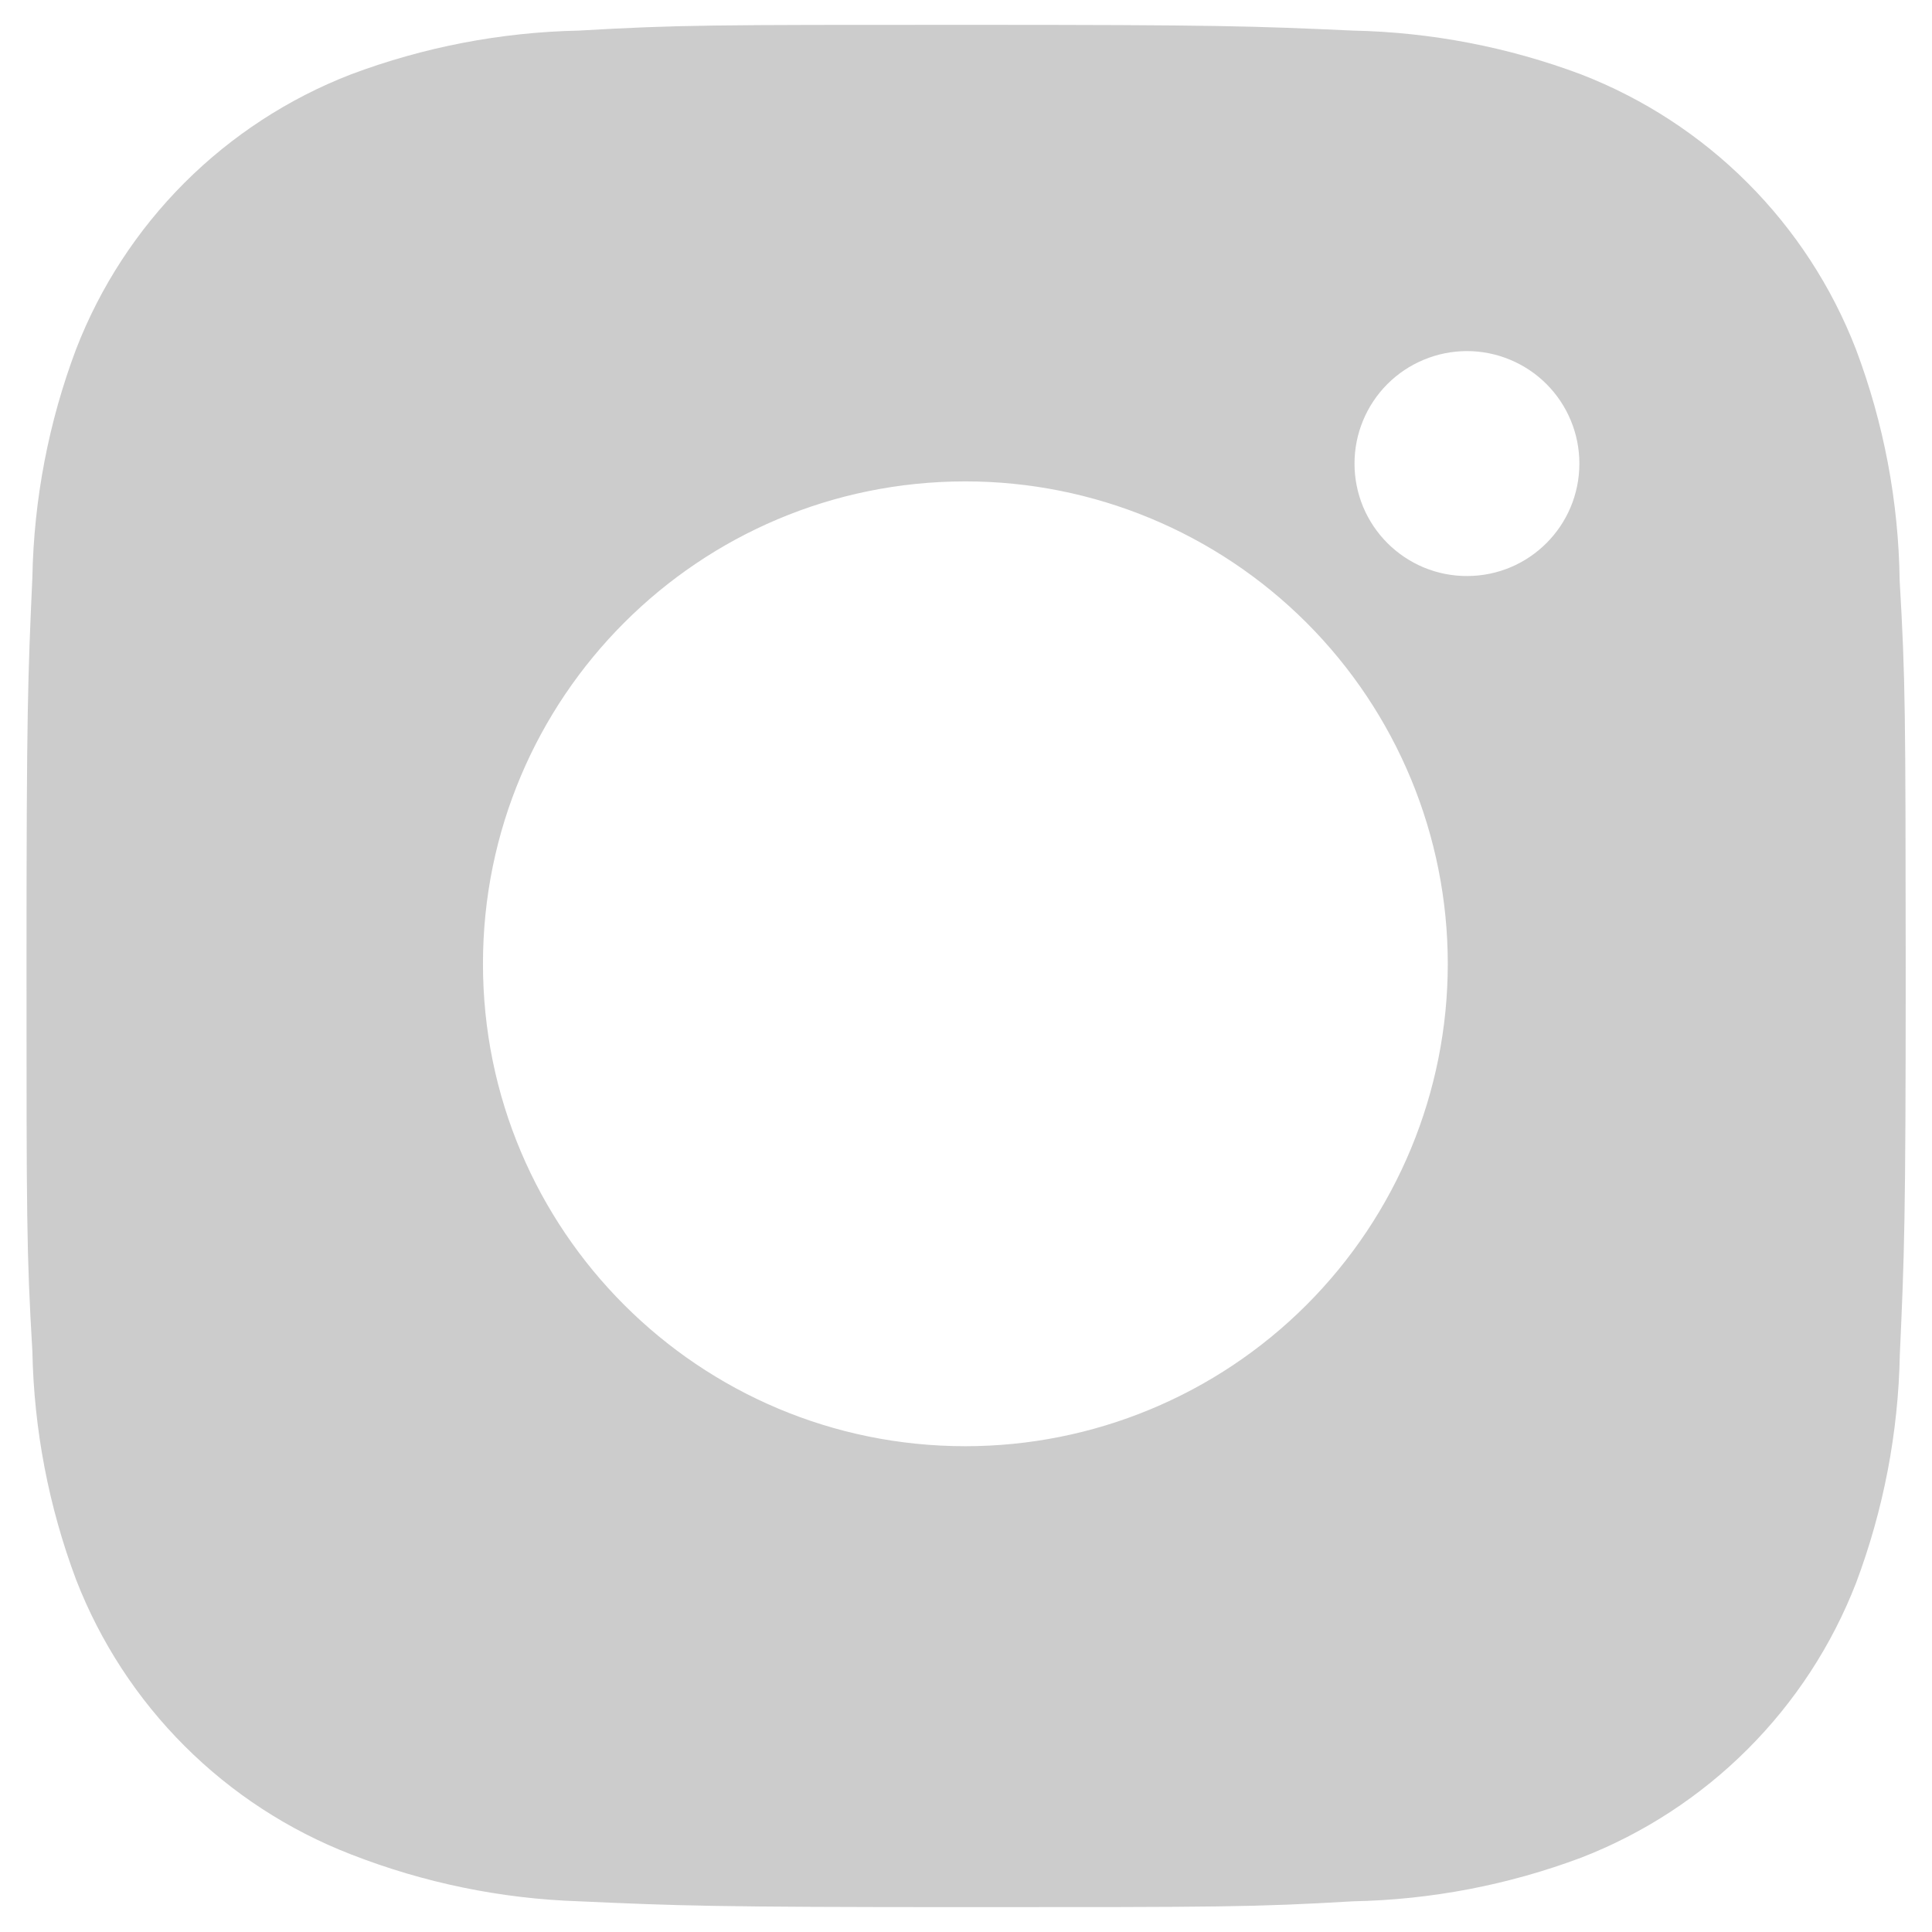
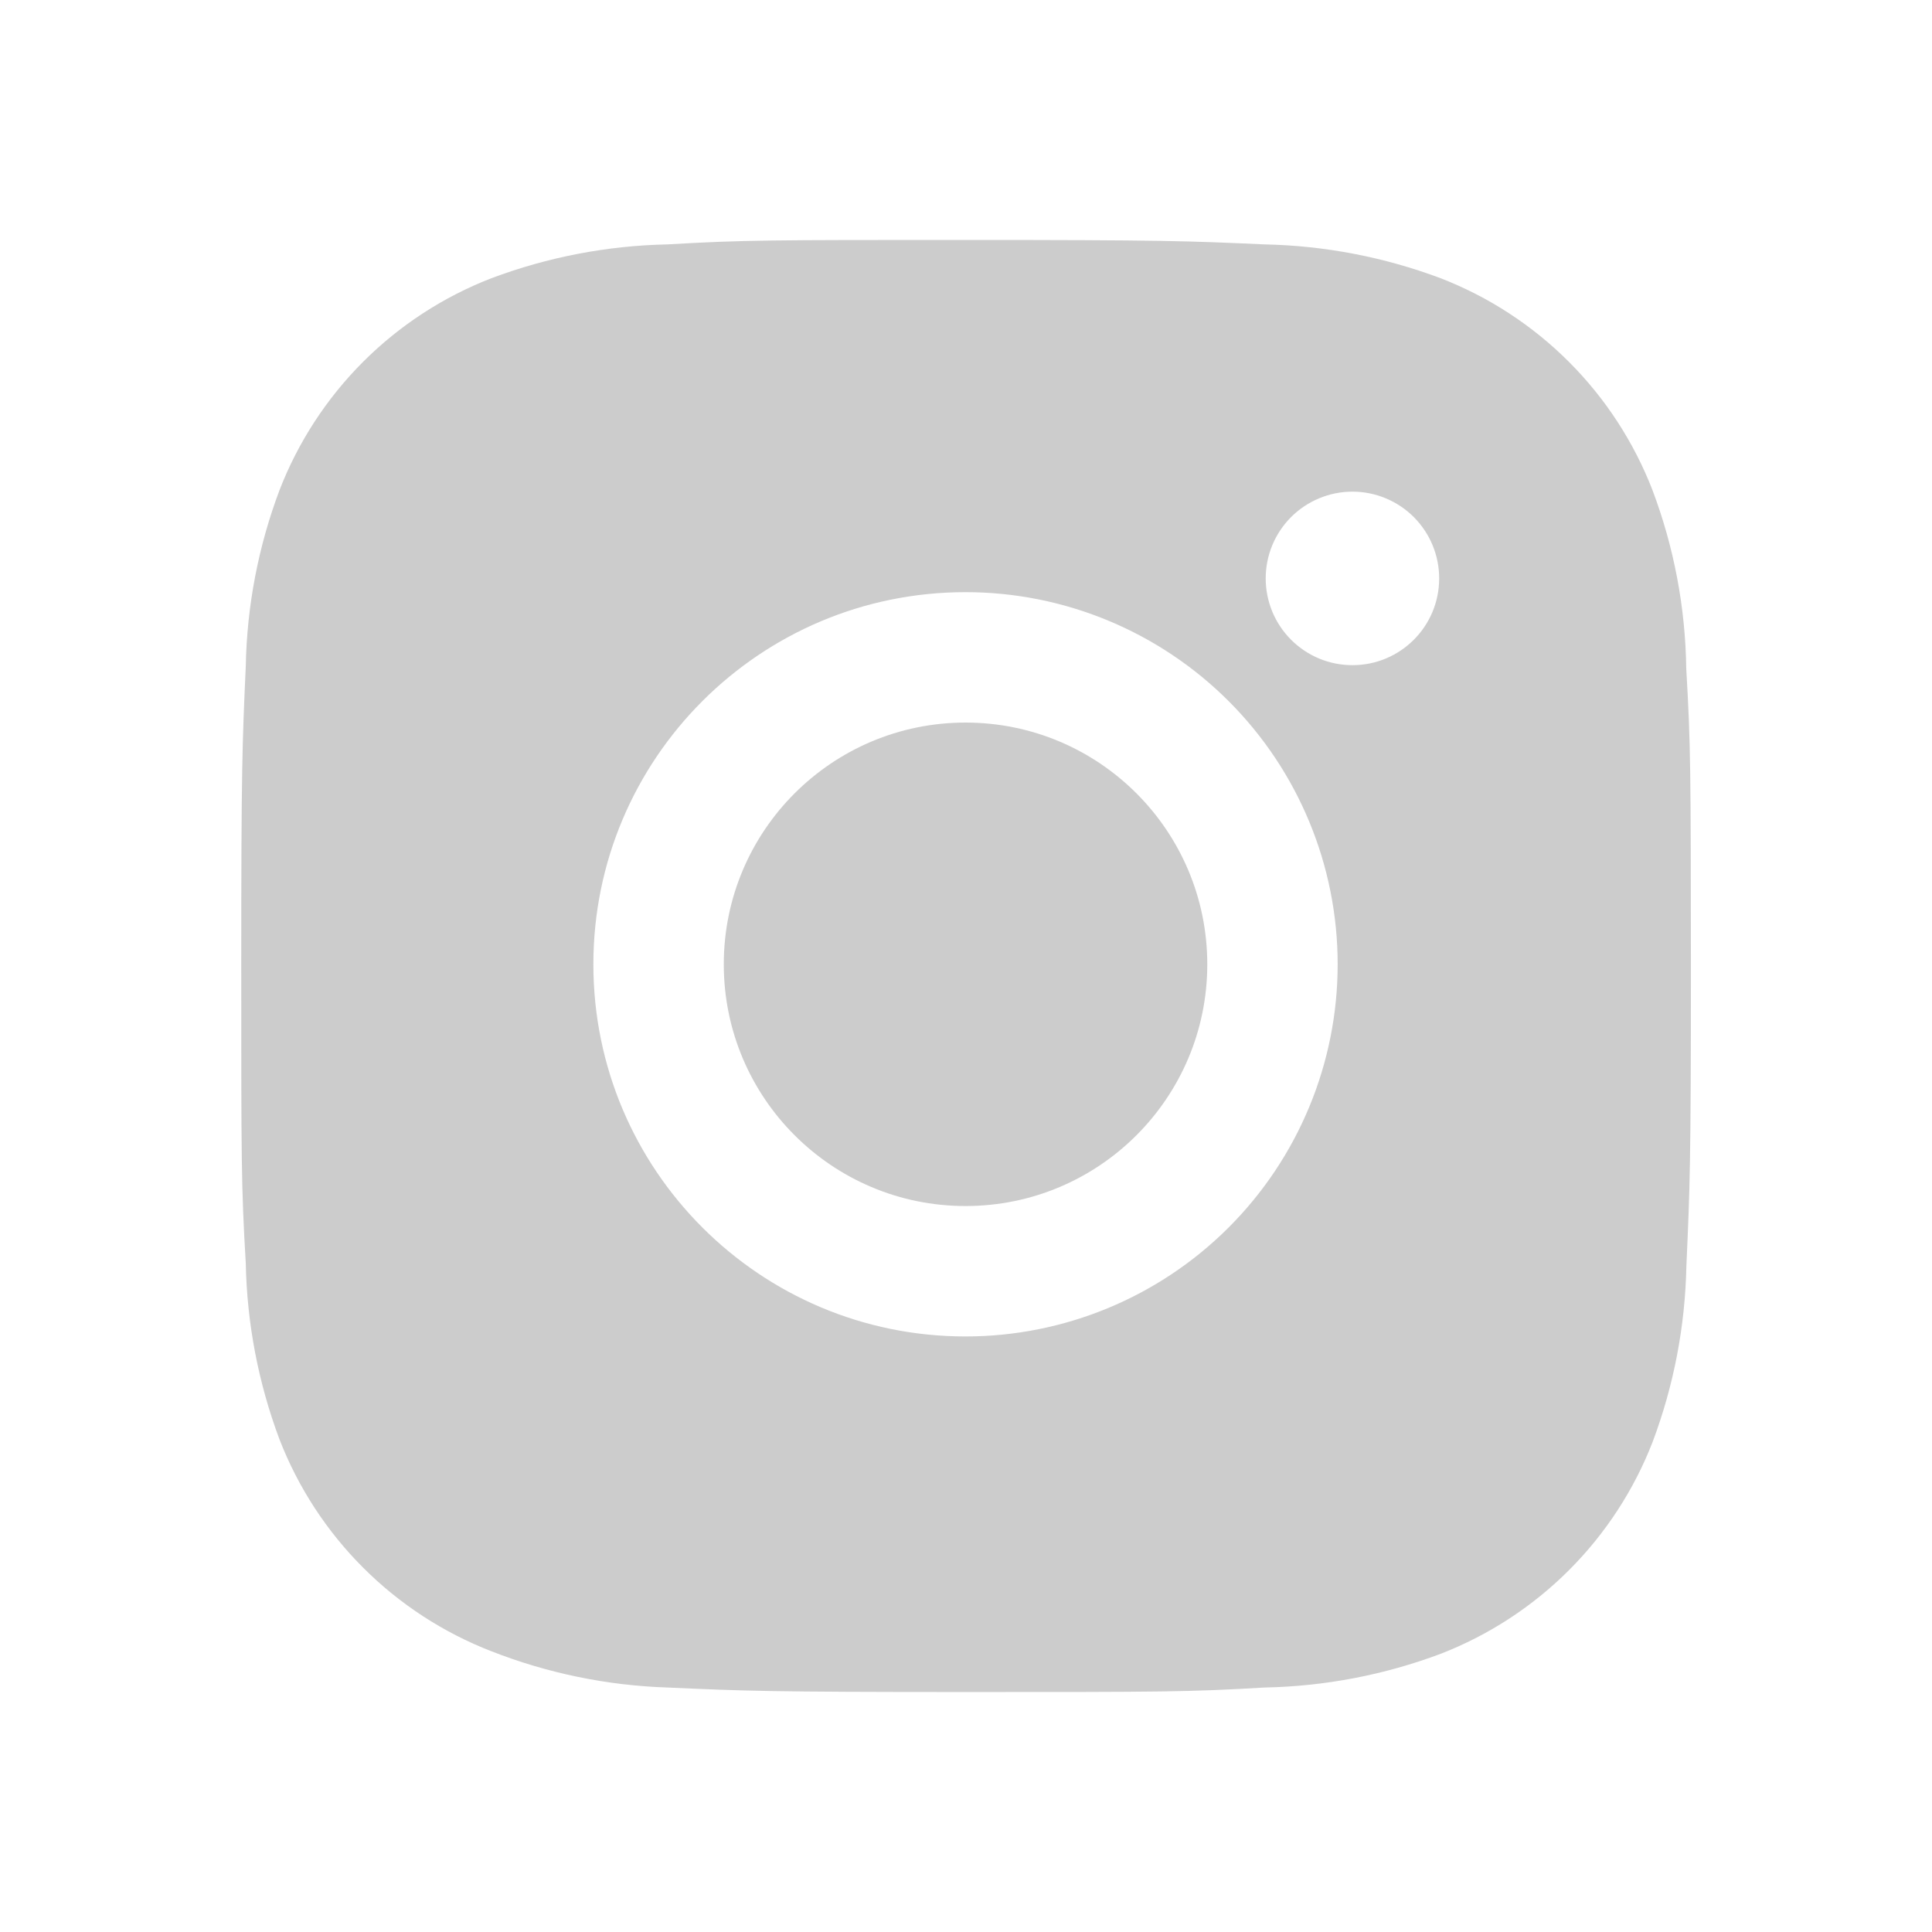
- <svg xmlns="http://www.w3.org/2000/svg" width="54" height="54" viewBox="0 0 54 54" fill="none">
-   <path d="M53.096 16.223C53.066 14.014 52.653 11.827 51.873 9.759C51.198 8.016 50.166 6.432 48.844 5.11C47.521 3.787 45.938 2.756 44.194 2.08C42.153 1.314 39.997 0.9 37.818 0.855C35.012 0.729 34.123 0.694 27 0.694C19.878 0.694 18.965 0.694 16.179 0.855C14.001 0.9 11.846 1.314 9.806 2.08C8.062 2.755 6.479 3.787 5.156 5.109C3.834 6.432 2.802 8.015 2.127 9.759C1.359 11.799 0.946 13.954 0.905 16.132C0.779 18.941 0.741 19.831 0.741 26.953C0.741 34.076 0.741 34.986 0.905 37.774C0.948 39.956 1.36 42.108 2.127 44.153C2.803 45.896 3.836 47.48 5.159 48.801C6.481 50.123 8.065 51.154 9.809 51.83C11.844 52.626 13.999 53.07 16.182 53.142C18.991 53.267 19.881 53.305 27.003 53.305C34.126 53.305 35.038 53.305 37.824 53.142C40.003 53.099 42.159 52.686 44.2 51.92C45.943 51.243 47.526 50.211 48.848 48.889C50.171 47.567 51.203 45.984 51.879 44.24C52.646 42.199 53.058 40.046 53.101 37.861C53.227 35.056 53.265 34.166 53.265 27.041C53.259 19.918 53.259 19.014 53.096 16.223ZM26.983 40.422C19.534 40.422 13.499 34.388 13.499 26.939C13.499 19.489 19.534 13.455 26.983 13.455C30.559 13.455 33.988 14.876 36.517 17.404C39.046 19.933 40.466 23.363 40.466 26.939C40.466 30.515 39.046 33.944 36.517 36.473C33.988 39.002 30.559 40.422 26.983 40.422ZM41.003 16.1C40.59 16.101 40.181 16.02 39.799 15.862C39.418 15.704 39.071 15.472 38.779 15.18C38.487 14.888 38.255 14.541 38.097 14.16C37.94 13.778 37.858 13.369 37.859 12.956C37.859 12.543 37.94 12.135 38.098 11.754C38.256 11.372 38.487 11.026 38.779 10.734C39.071 10.442 39.418 10.211 39.799 10.053C40.18 9.895 40.589 9.813 41.002 9.813C41.414 9.813 41.823 9.895 42.204 10.053C42.586 10.211 42.932 10.442 43.224 10.734C43.516 11.026 43.747 11.372 43.905 11.754C44.063 12.135 44.144 12.543 44.144 12.956C44.144 14.694 42.739 16.1 41.003 16.1Z" fill="#CCCCCC" />
+ <svg xmlns="http://www.w3.org/2000/svg" width="70" height="70" viewBox="0 0 70 70" fill="none">
+   <g id="instagram_icon">
+     <path id="Vector" d="M61.096 24.223C61.066 22.014 60.653 19.827 59.873 17.759C59.198 16.016 58.166 14.432 56.844 13.11C55.521 11.787 53.938 10.755 52.194 10.08C50.153 9.314 47.997 8.9 45.818 8.855C43.012 8.729 42.123 8.694 35 8.694C27.878 8.694 26.965 8.694 24.179 8.855C22.001 8.9 19.846 9.314 17.806 10.08C16.062 10.755 14.479 11.787 13.156 13.109C11.834 14.432 10.802 16.015 10.127 17.759C9.359 19.799 8.946 21.954 8.905 24.132C8.779 26.941 8.741 27.831 8.741 34.953C8.741 42.076 8.741 42.986 8.905 45.774C8.948 47.956 9.36 50.108 10.127 52.153C10.803 53.896 11.836 55.48 13.159 56.801C14.481 58.123 16.065 59.154 17.809 59.83C19.843 60.626 21.999 61.07 24.182 61.142C26.991 61.267 27.881 61.305 35.003 61.305C42.126 61.305 43.038 61.305 45.824 61.142C48.003 61.099 50.159 60.686 52.2 59.92C53.943 59.243 55.526 58.211 56.848 56.889C58.171 55.567 59.203 53.984 59.879 52.24C60.646 50.199 61.058 48.046 61.101 45.861C61.227 43.056 61.265 42.166 61.265 35.041C61.259 27.918 61.259 27.014 61.096 24.223ZM34.983 48.422C27.534 48.422 21.499 42.388 21.499 34.939C21.499 27.489 27.534 21.455 34.983 21.455C38.559 21.455 41.988 22.875 44.517 25.404C47.046 27.933 48.466 31.363 48.466 34.939C48.466 38.515 47.046 41.944 44.517 44.473C41.988 47.002 38.559 48.422 34.983 48.422ZM49.003 24.1C48.59 24.101 48.181 24.02 47.799 23.862C47.418 23.704 47.071 23.472 46.779 23.18C46.487 22.888 46.255 22.541 46.097 22.16C45.94 21.778 45.858 21.369 45.859 20.956C45.859 20.543 45.94 20.135 46.098 19.753C46.256 19.372 46.487 19.026 46.779 18.734C47.071 18.442 47.418 18.211 47.799 18.053C48.18 17.895 48.589 17.813 49.002 17.813C49.414 17.813 49.823 17.895 50.204 18.053C50.586 18.211 50.932 18.442 51.224 18.734C51.516 19.026 51.747 19.372 51.905 19.753C52.063 20.135 52.144 20.543 52.144 20.956C52.144 22.695 50.739 24.1 49.003 24.1Z" fill="#CCCCCC" />
+     <path id="Vector_2" d="M34.983 43.697C39.82 43.697 43.742 39.776 43.742 34.939C43.742 30.101 39.82 26.18 34.983 26.18C30.146 26.18 26.224 30.101 26.224 34.939C26.224 39.776 30.146 43.697 34.983 43.697Z" fill="#CCCCCC" />
+   </g>
</svg>
